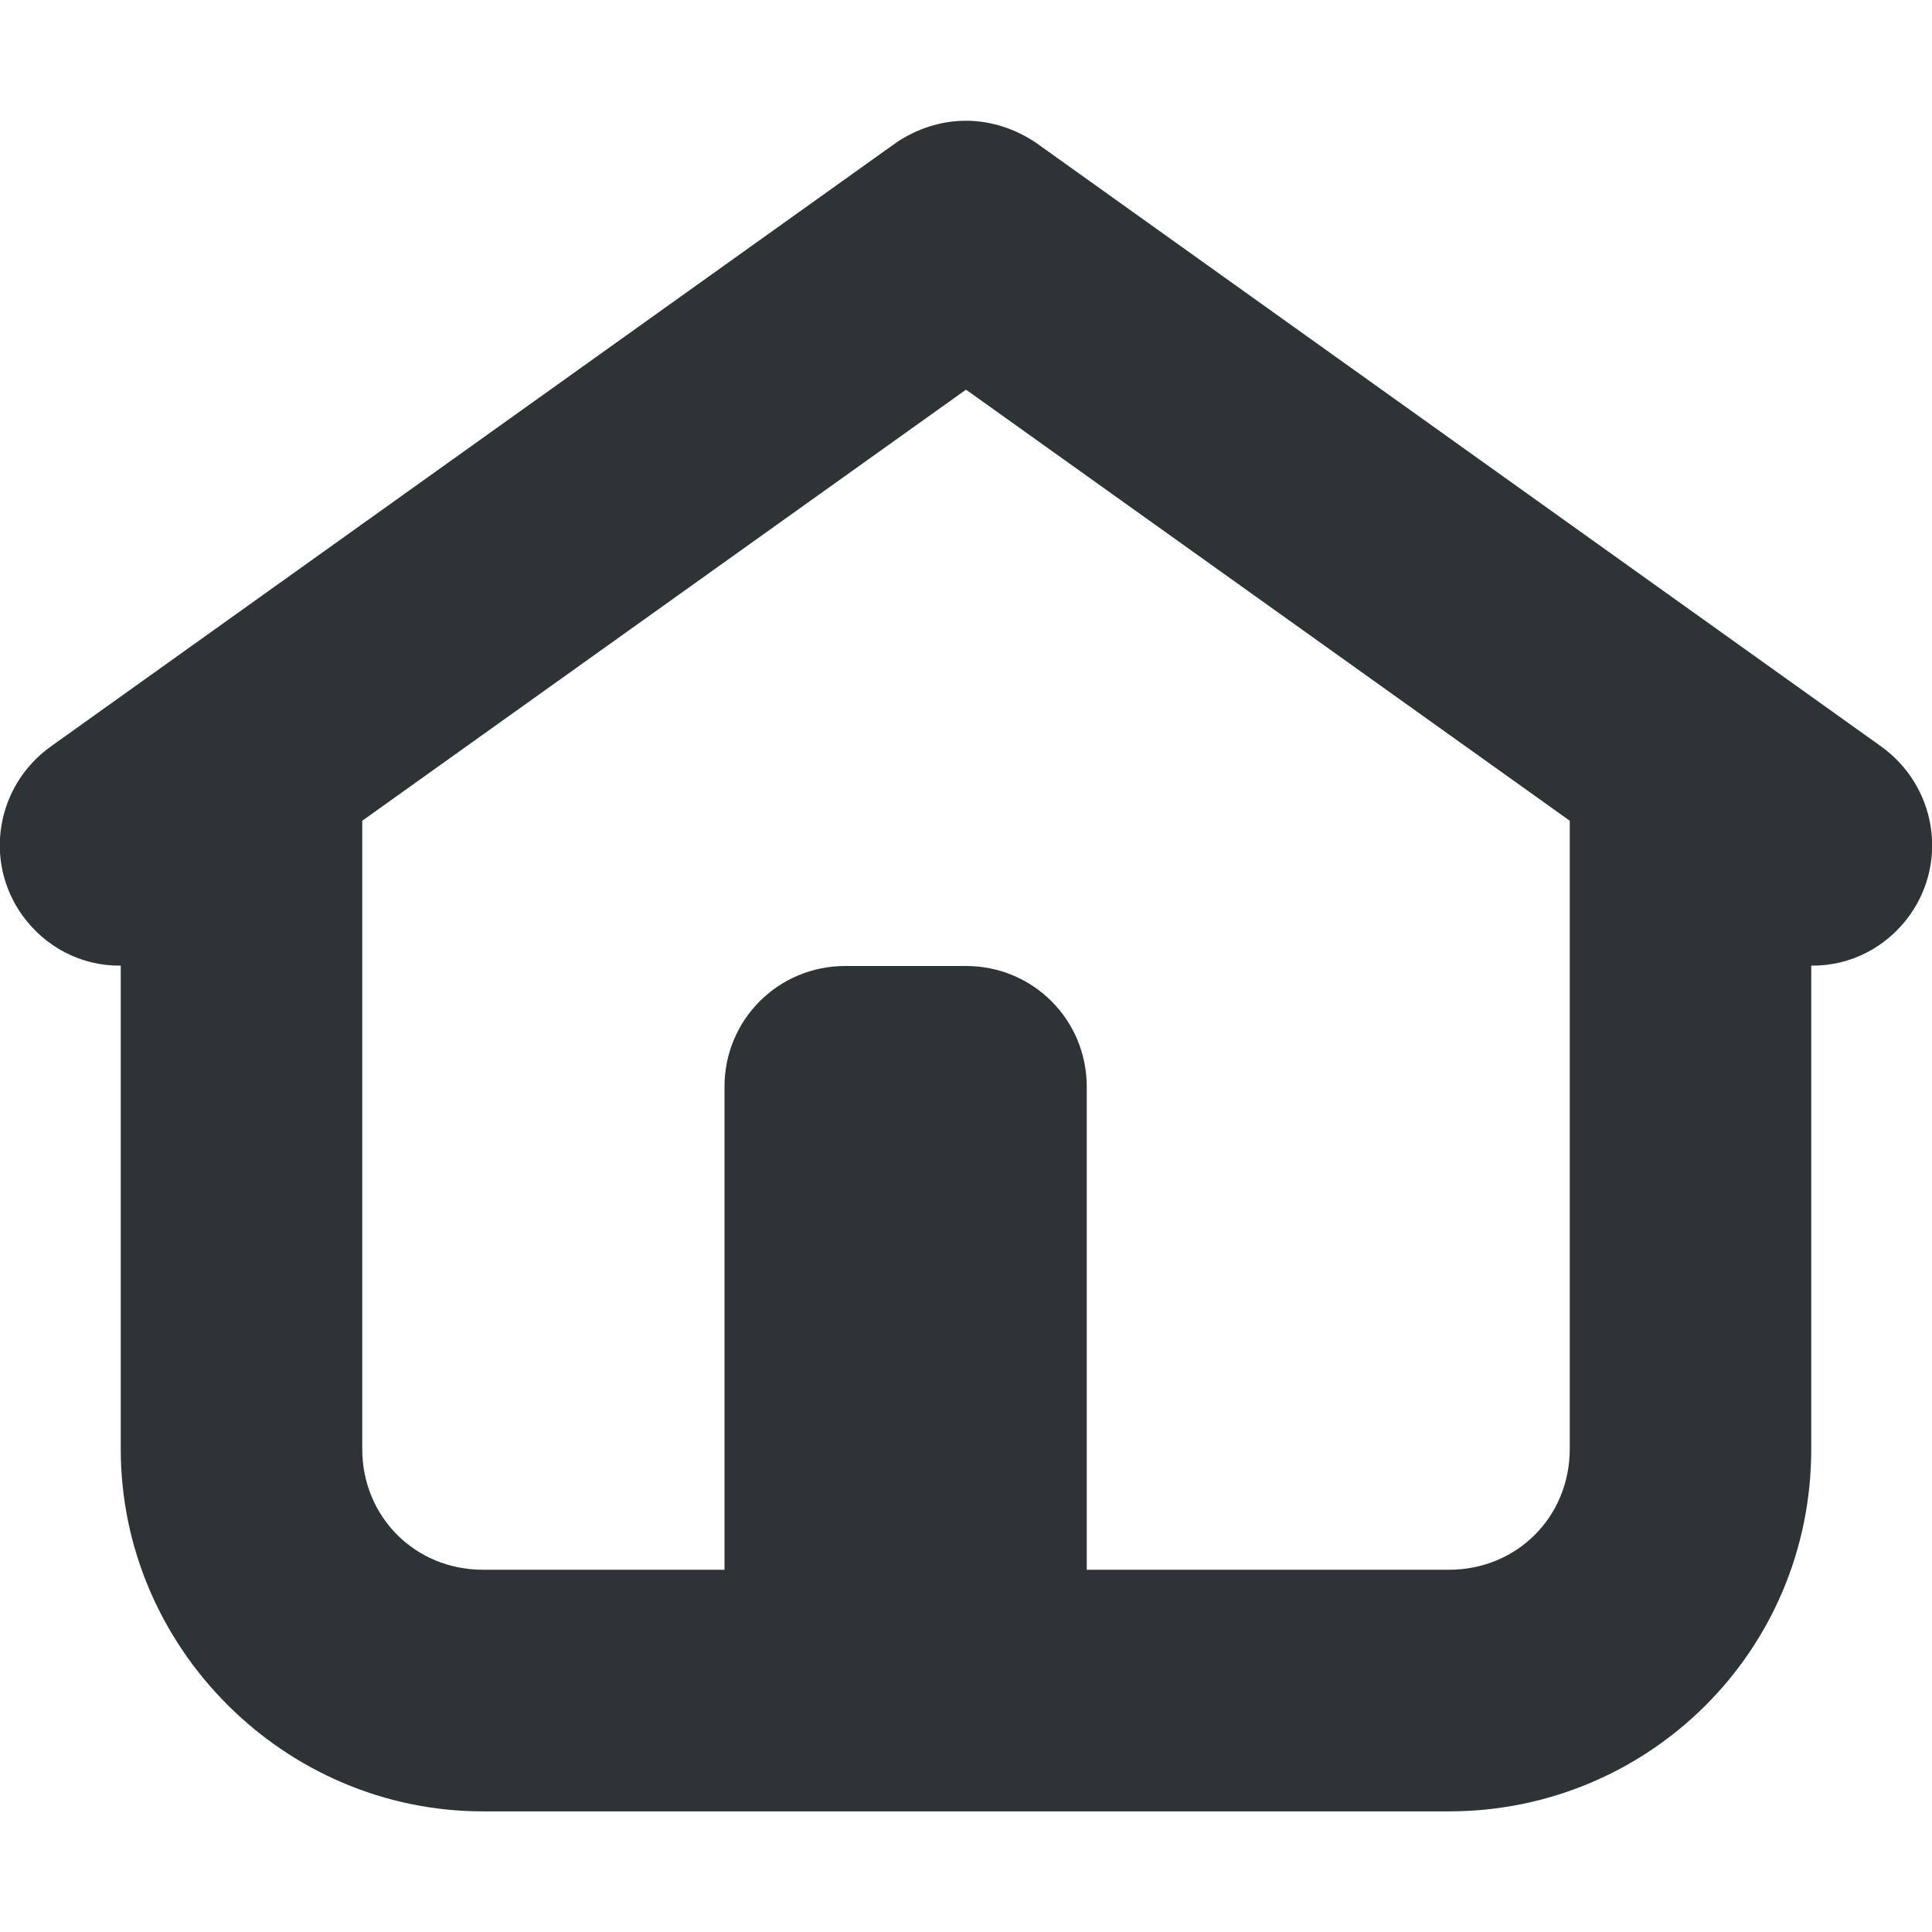
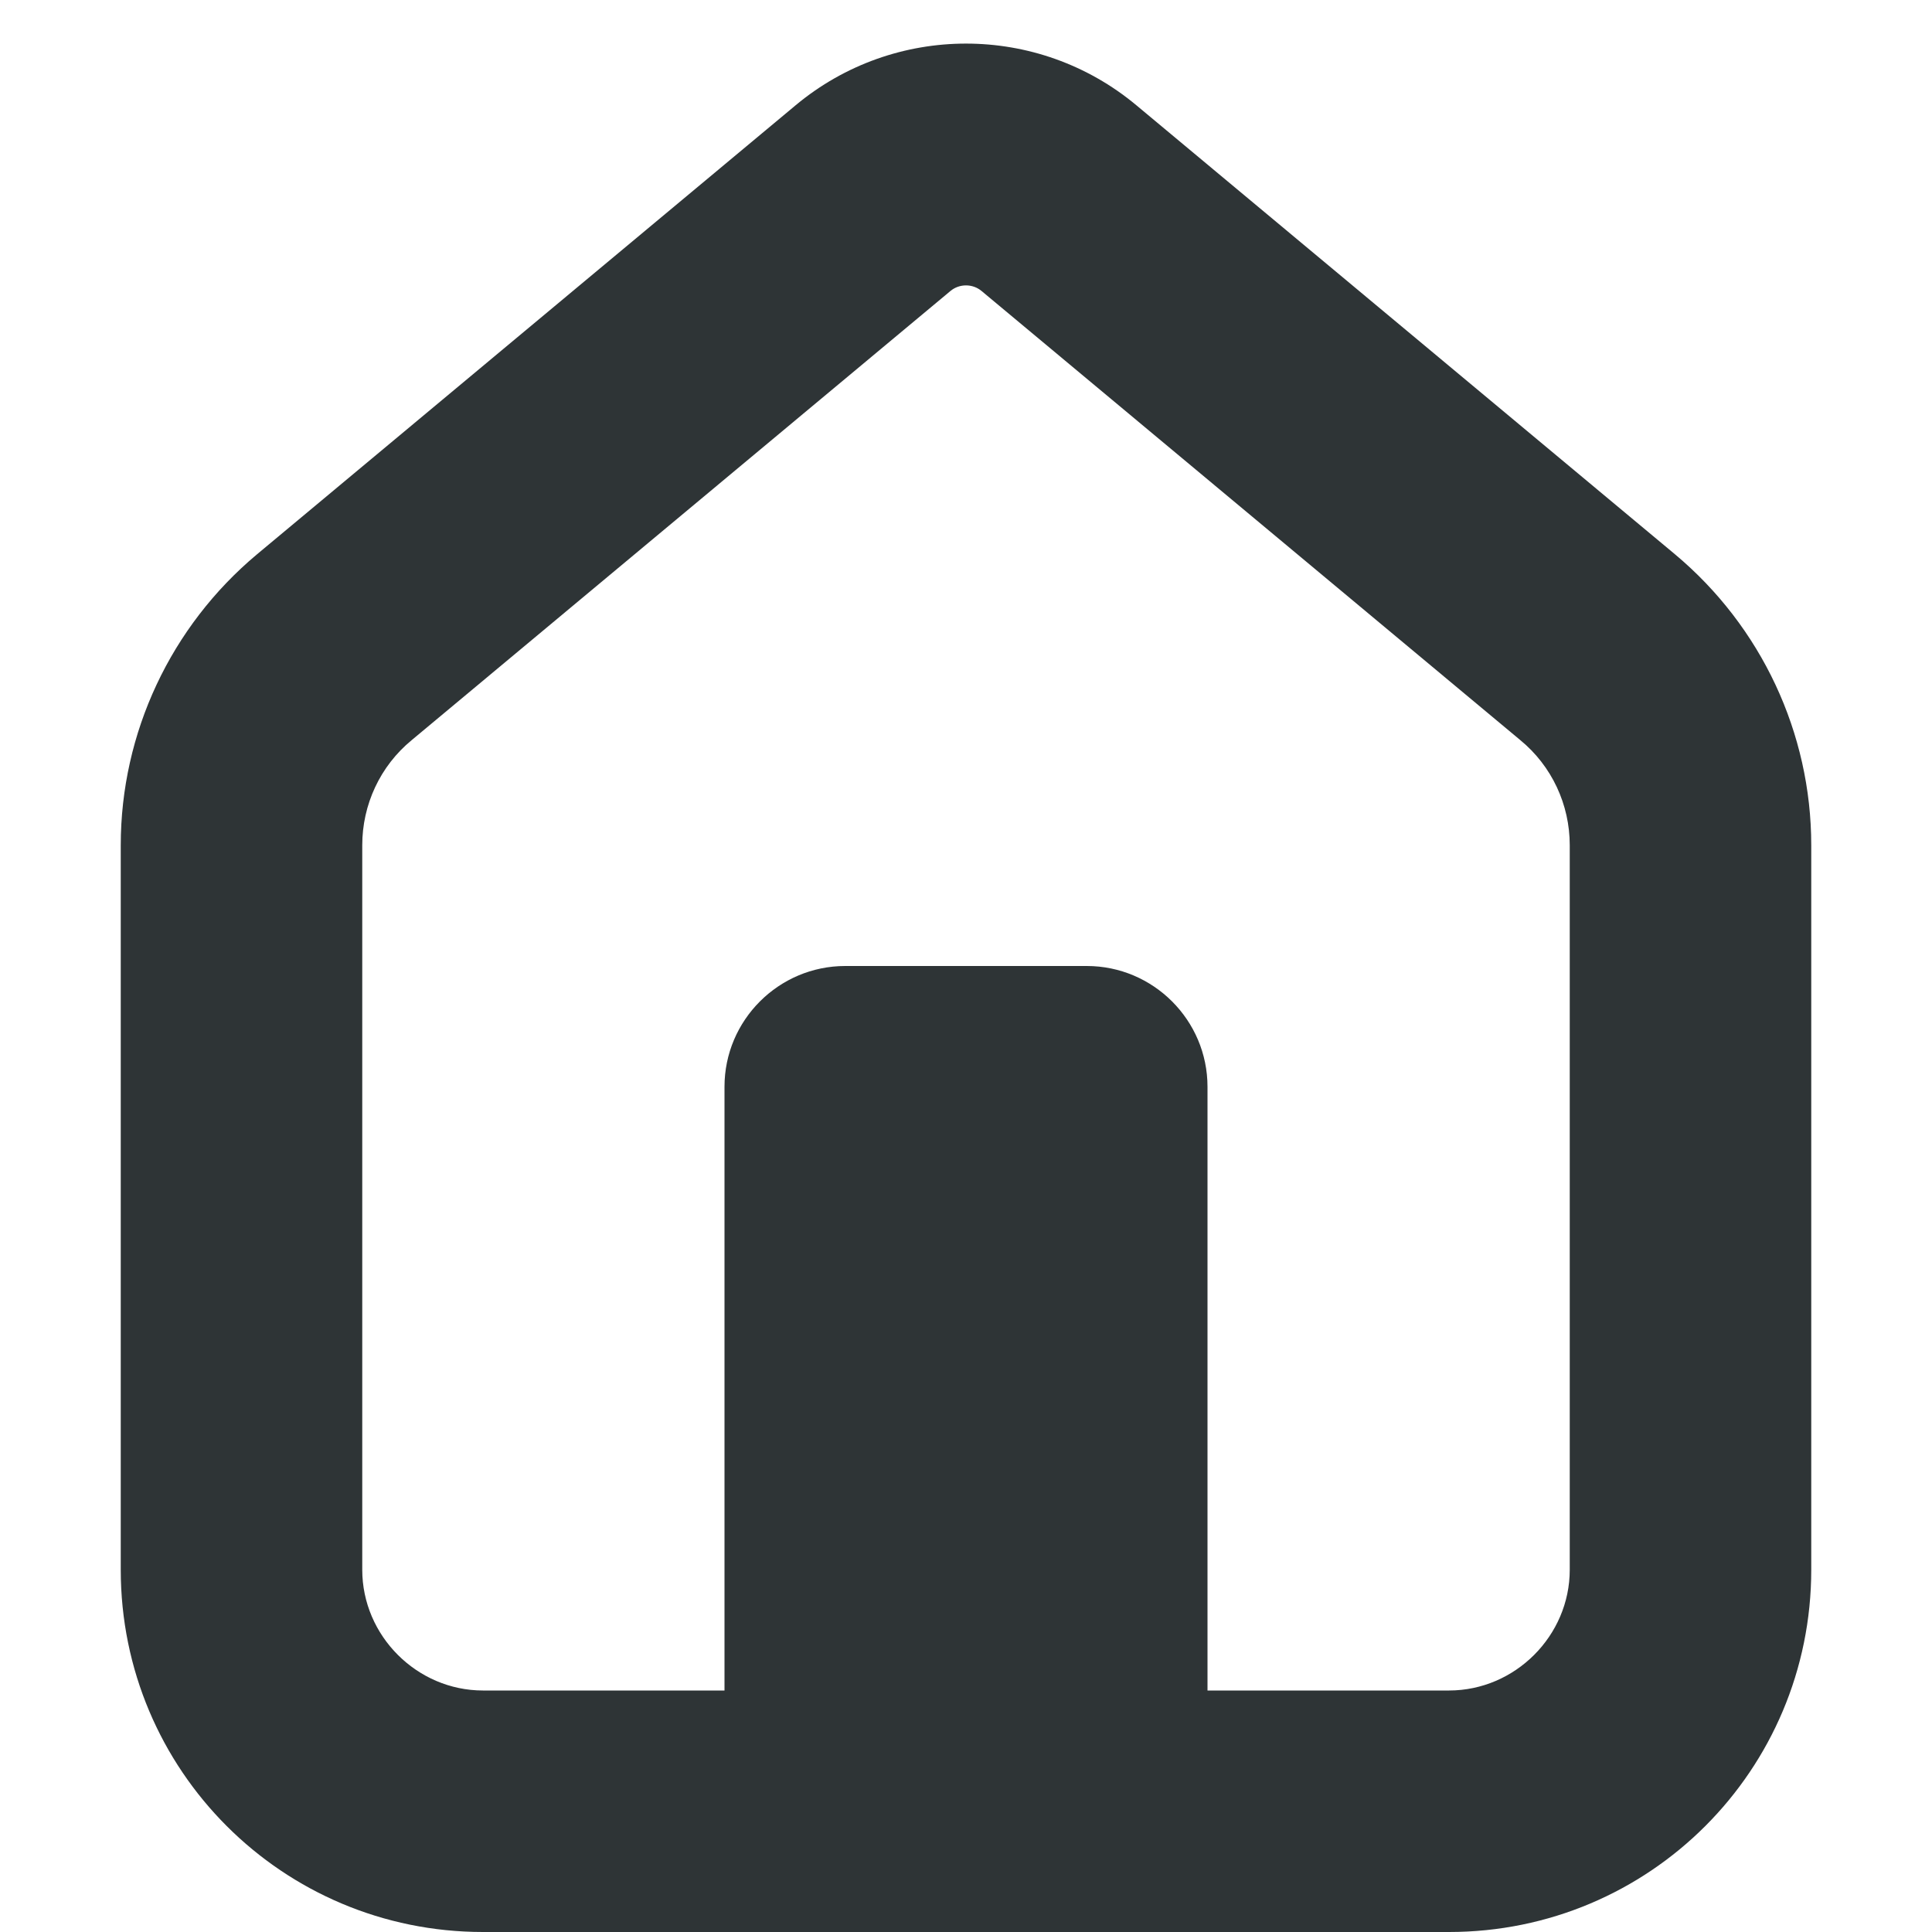
<svg xmlns="http://www.w3.org/2000/svg" height="16px" viewBox="0 0 16 16" width="16px">
-   <path d="m 8 1 c -0.207 0 -0.41 0.066 -0.582 0.184 l -7 5 c -0.449 0.324 -0.555 0.945 -0.234 1.395 c 0.191 0.266 0.492 0.422 0.816 0.418 v 4.004 c 0 1.645 1.355 3 3 3 h 8 c 1.645 0 3 -1.32 3 -3 v -4.004 c 0.324 0.004 0.625 -0.152 0.816 -0.418 c 0.32 -0.449 0.215 -1.07 -0.234 -1.395 l -7 -5 c -0.172 -0.117 -0.375 -0.184 -0.582 -0.184 z m 0 2.227 l 5 3.57 v 5.203 c 0 0.562 -0.438 1 -1 1 h -3 v -4 c 0 -0.555 -0.445 -1 -1 -1 h -1 c -0.555 0 -1 0.445 -1 1 v 4 h -2 c -0.562 0 -1 -0.438 -1 -1 v -5.203 z m 0 0" fill="#2e3436" />
+   <g fill="#2e3436">
+     <path d="m 12 16 c 1.66 0 3 -1.34 3 -3 v -6 c 0 -0.93 -0.414 -1.812 -1.129 -2.41 l -4.461 -3.719 c -0.816 -0.68 -2.004 -0.68 -2.82 0 l -4.461 3.719 c -0.715 0.598 -1.129 1.48 -1.129 2.41 v 6 c 0 1.66 1.34 3 3 3 z m -9 -3 v -6 c 0 -0.336 0.148 -0.656 0.41 -0.871 l 4.461 -3.719 c 0.074 -0.062 0.184 -0.062 0.258 0 l 4.461 3.719 c 0.262 0.215 0.41 0.535 0.41 0.871 v 6 c 0 0.547 -0.453 1 -1 1 h -8 c -0.547 0 -1 -0.453 -1 -1 z m 0 0" />
+     <path d="m 7 8 h 2 c 0.551 0 1 0.449 1 1 v 5 c 0 0.551 -0.449 1 -1 1 h -2 c -0.551 0 -1 -0.449 -1 -1 v -5 c 0 -0.551 0.449 -1 1 -1 z m 0 0" />
+   </g>
</svg>
